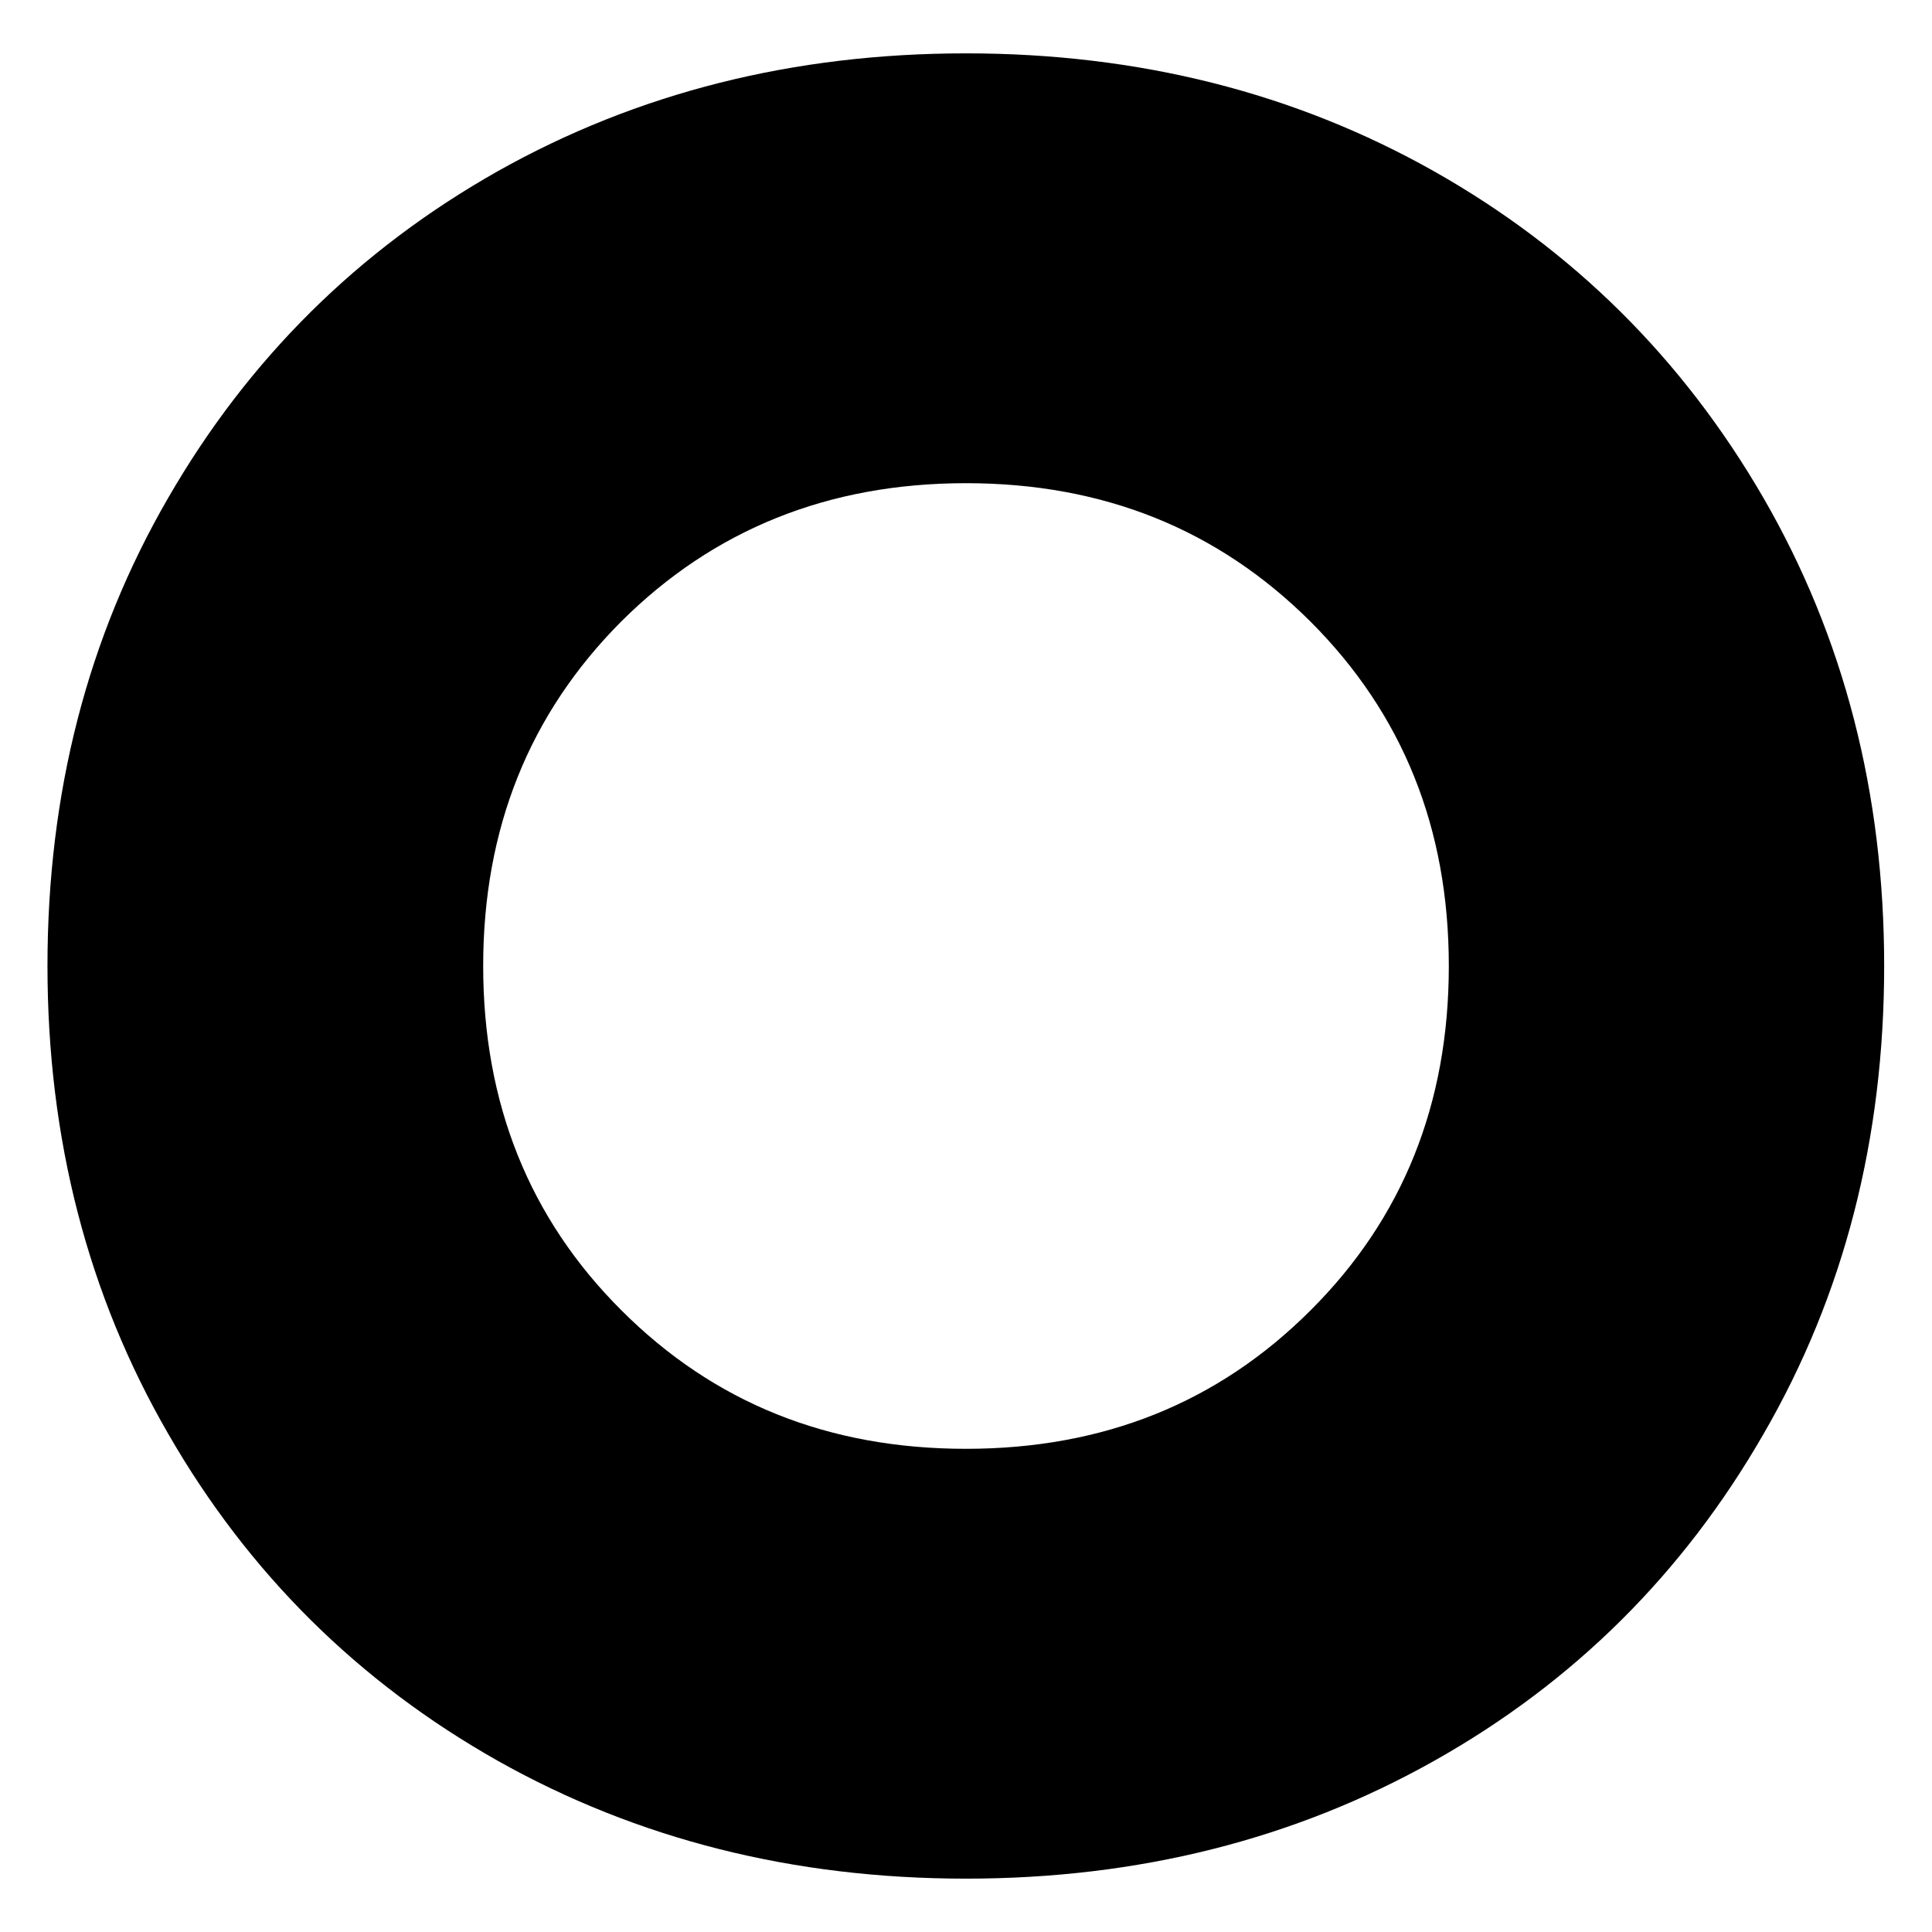
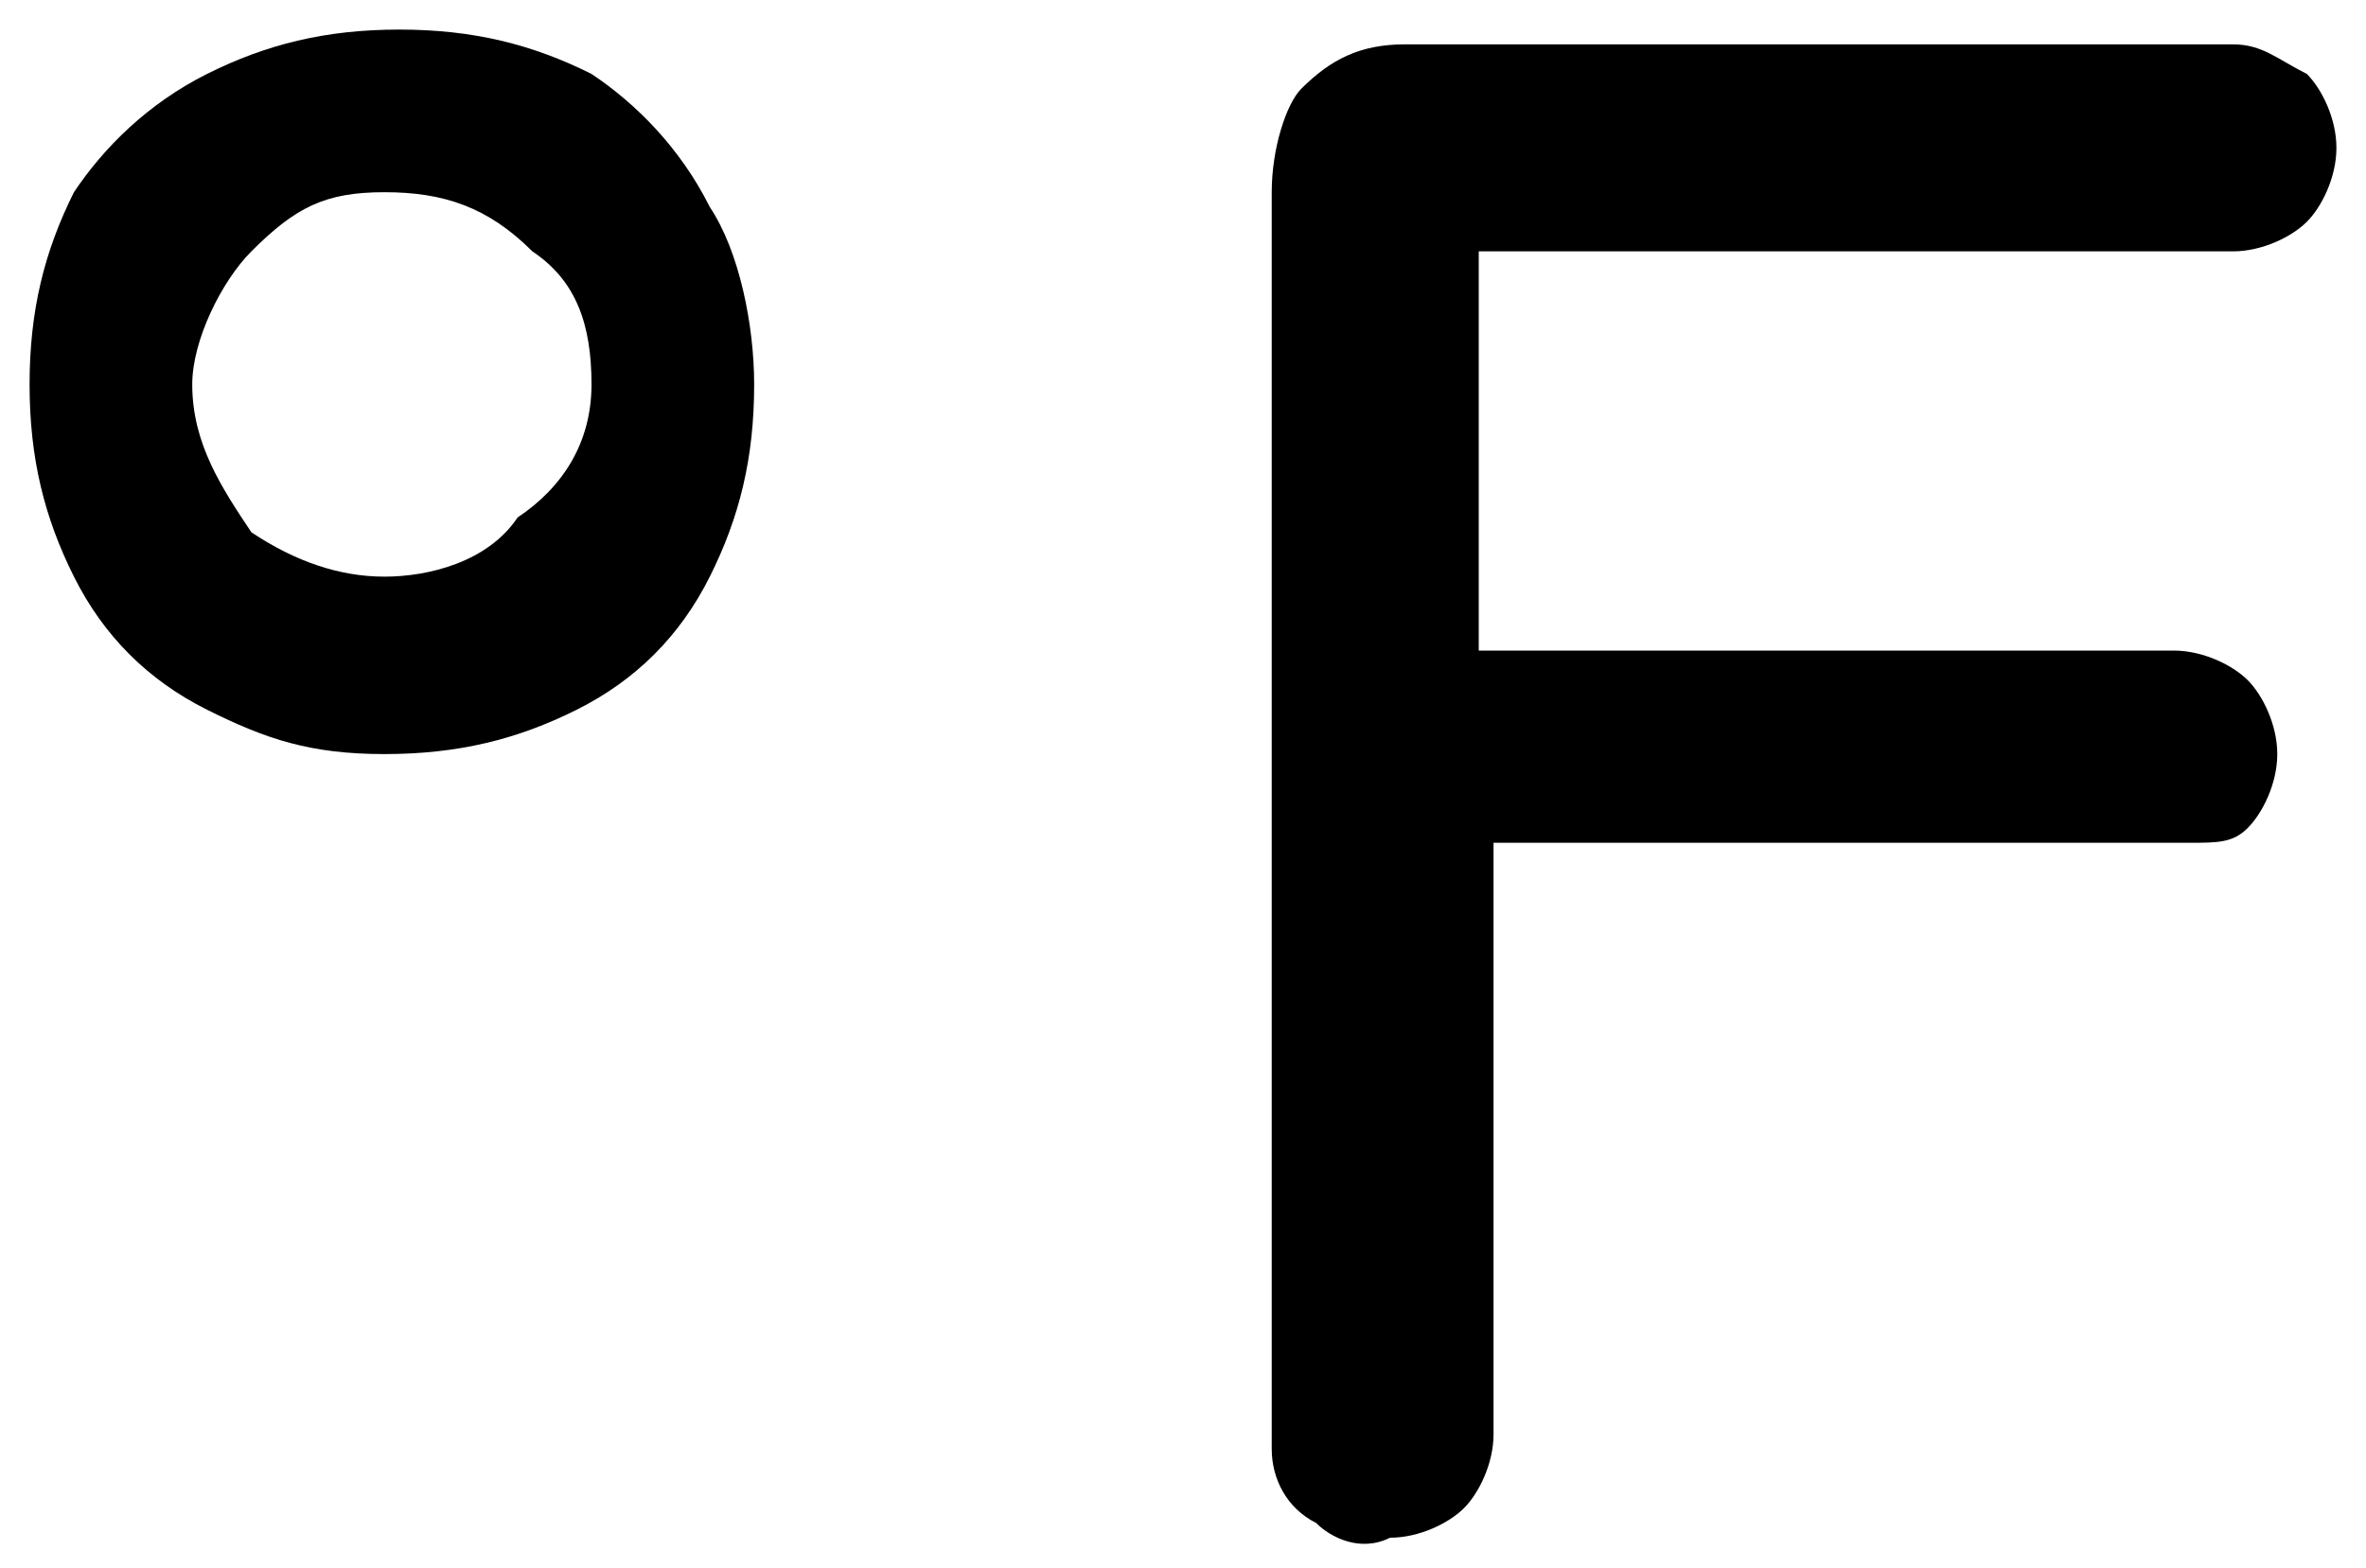
- <svg xmlns="http://www.w3.org/2000/svg" version="1.1" id="Layer_1" x="0px" y="0px" width="5.25px" height="5.25px" viewBox="0 0 5.25 5.25" enable-background="new 0 0 5.25 5.25" xml:space="preserve">
+ <svg xmlns="http://www.w3.org/2000/svg" version="1.1" id="Layer_1" x="0px" y="0px" width="16px" height="10.6px" viewBox="0 0 16 10.6" style="enable-background:new 0 0 16 10.6;" xml:space="preserve">
  <g>
-     <path d="M1.353,4.785c-0.379-0.214-0.678-0.51-0.896-0.889C0.239,3.519,0.129,3.095,0.129,2.625s0.109-0.894,0.328-1.272   c0.218-0.378,0.517-0.674,0.896-0.888c0.379-0.213,0.803-0.32,1.272-0.32c0.469,0,0.893,0.107,1.271,0.32   c0.379,0.214,0.677,0.51,0.896,0.888c0.219,0.379,0.328,0.803,0.328,1.272S5.011,3.519,4.792,3.897   C4.574,4.276,4.276,4.572,3.897,4.785C3.518,4.998,3.094,5.105,2.625,5.105C2.156,5.105,1.732,4.998,1.353,4.785z M1.689,3.561   C1.94,3.812,2.251,3.937,2.625,3.937c0.373,0,0.685-0.125,0.936-0.376c0.251-0.25,0.376-0.562,0.376-0.936S3.812,1.94,3.561,1.689   C3.31,1.439,2.999,1.313,2.625,1.313c-0.374,0-0.686,0.126-0.937,0.376C1.438,1.94,1.313,2.252,1.313,2.625   S1.438,3.311,1.689,3.561z" />
+     <path d="M1.4,4.8C1,4.6,0.7,4.3,0.5,3.9C0.3,3.5,0.2,3.1,0.2,2.6c0-0.5,0.1-0.9,0.3-1.3C0.7,1,1,0.7,1.4,0.5   c0.4-0.2,0.8-0.3,1.3-0.3s0.9,0.1,1.3,0.3C4.3,0.7,4.6,1,4.8,1.4C5,1.7,5.1,2.2,5.1,2.6c0,0.5-0.1,0.9-0.3,1.3   C4.6,4.3,4.3,4.6,3.9,4.8C3.5,5,3.1,5.1,2.6,5.1S1.8,5,1.4,4.8z M1.7,3.6C2,3.8,2.3,3.9,2.6,3.9s0.7-0.1,0.9-0.4C3.8,3.3,4,3,4,2.6   c0-0.4-0.1-0.7-0.4-0.9C3.3,1.4,3,1.3,2.6,1.3S2,1.4,1.7,1.7C1.5,1.9,1.3,2.3,1.3,2.6C1.3,3,1.5,3.3,1.7,3.6z" />
+     <path d="M8.9,10.3C8.7,10.2,8.6,10,8.6,9.8V1.3c0-0.3,0.1-0.6,0.2-0.7c0.2-0.2,0.4-0.3,0.7-0.3h5.6c0.2,0,0.3,0.1,0.5,0.2   c0.1,0.1,0.2,0.3,0.2,0.5c0,0.2-0.1,0.4-0.2,0.5c-0.1,0.1-0.3,0.2-0.5,0.2h-5.1v2.7h4.7c0.2,0,0.4,0.1,0.5,0.2s0.2,0.3,0.2,0.5   c0,0.2-0.1,0.4-0.2,0.5S15,5.7,14.8,5.7h-4.7v4c0,0.2-0.1,0.4-0.2,0.5c-0.1,0.1-0.3,0.2-0.5,0.2C9.2,10.5,9,10.4,8.9,10.3z" />
  </g>
-   <g>
- </g>
-   <g>
- </g>
-   <g>
- </g>
-   <g>
- </g>
-   <g>
- </g>
-   <g>
- </g>
-   <g>
- </g>
-   <g>
- </g>
-   <g>
- </g>
-   <g>
- </g>
-   <g>
- </g>
</svg>
